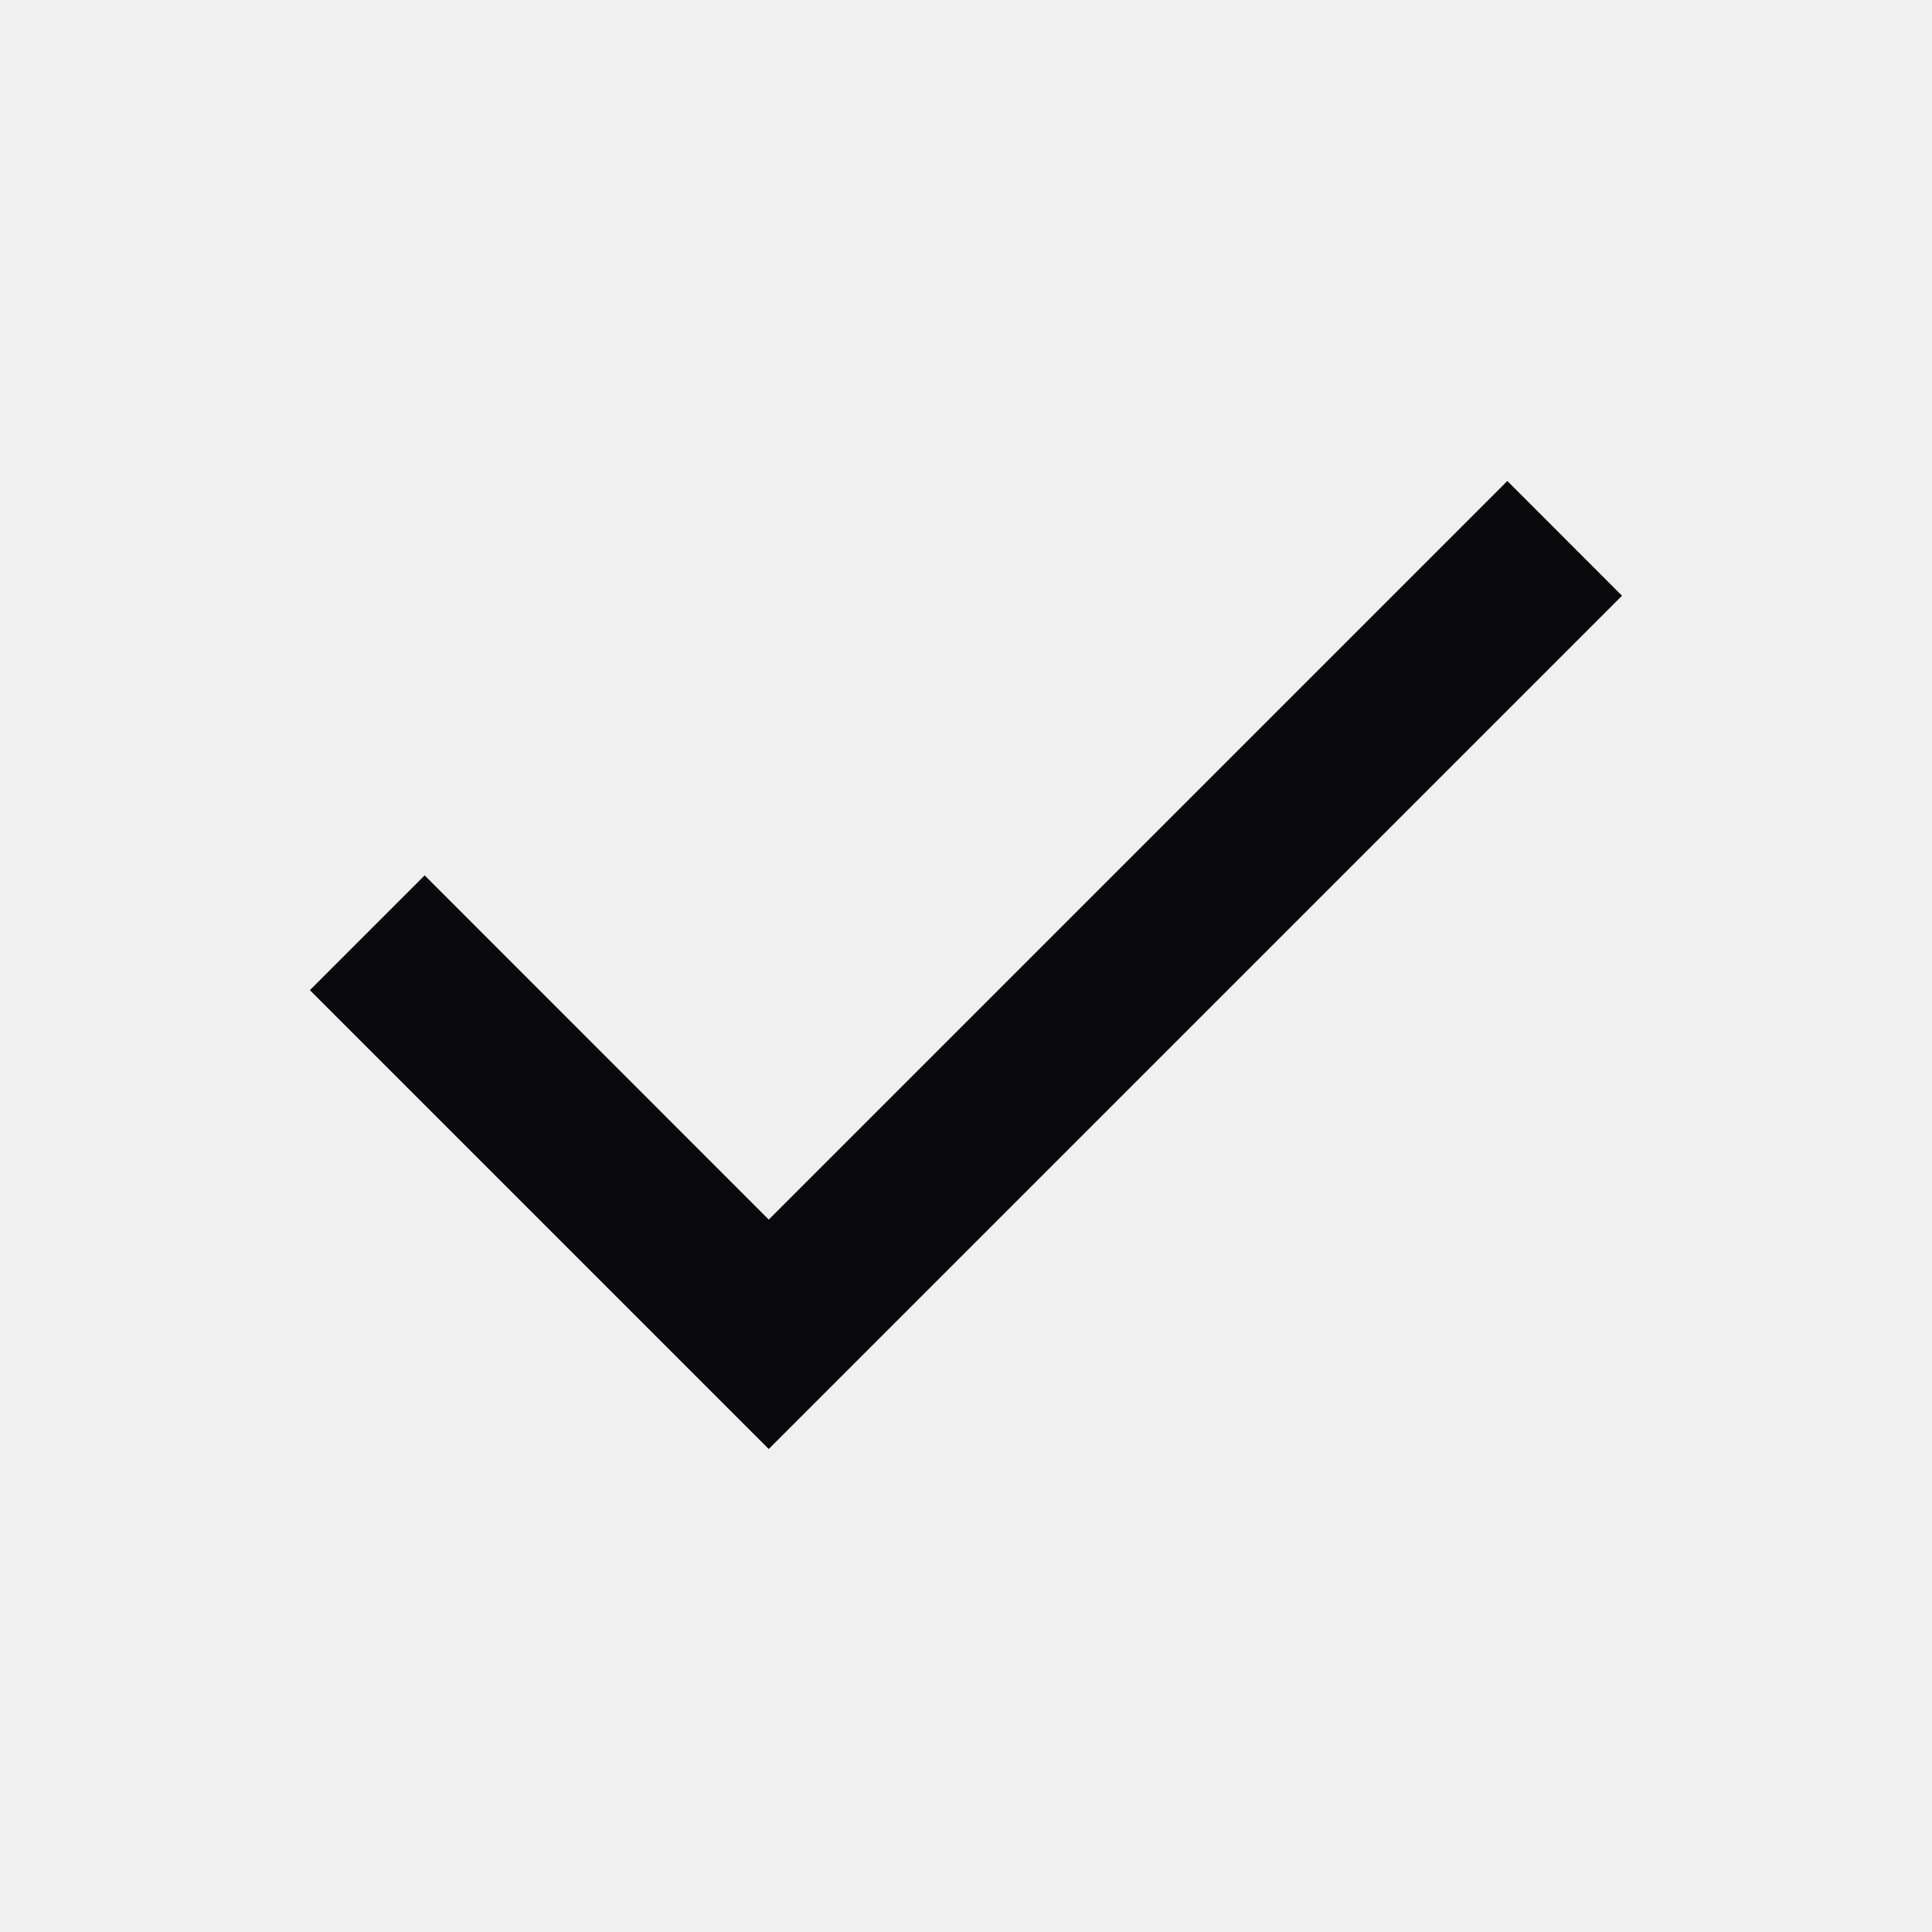
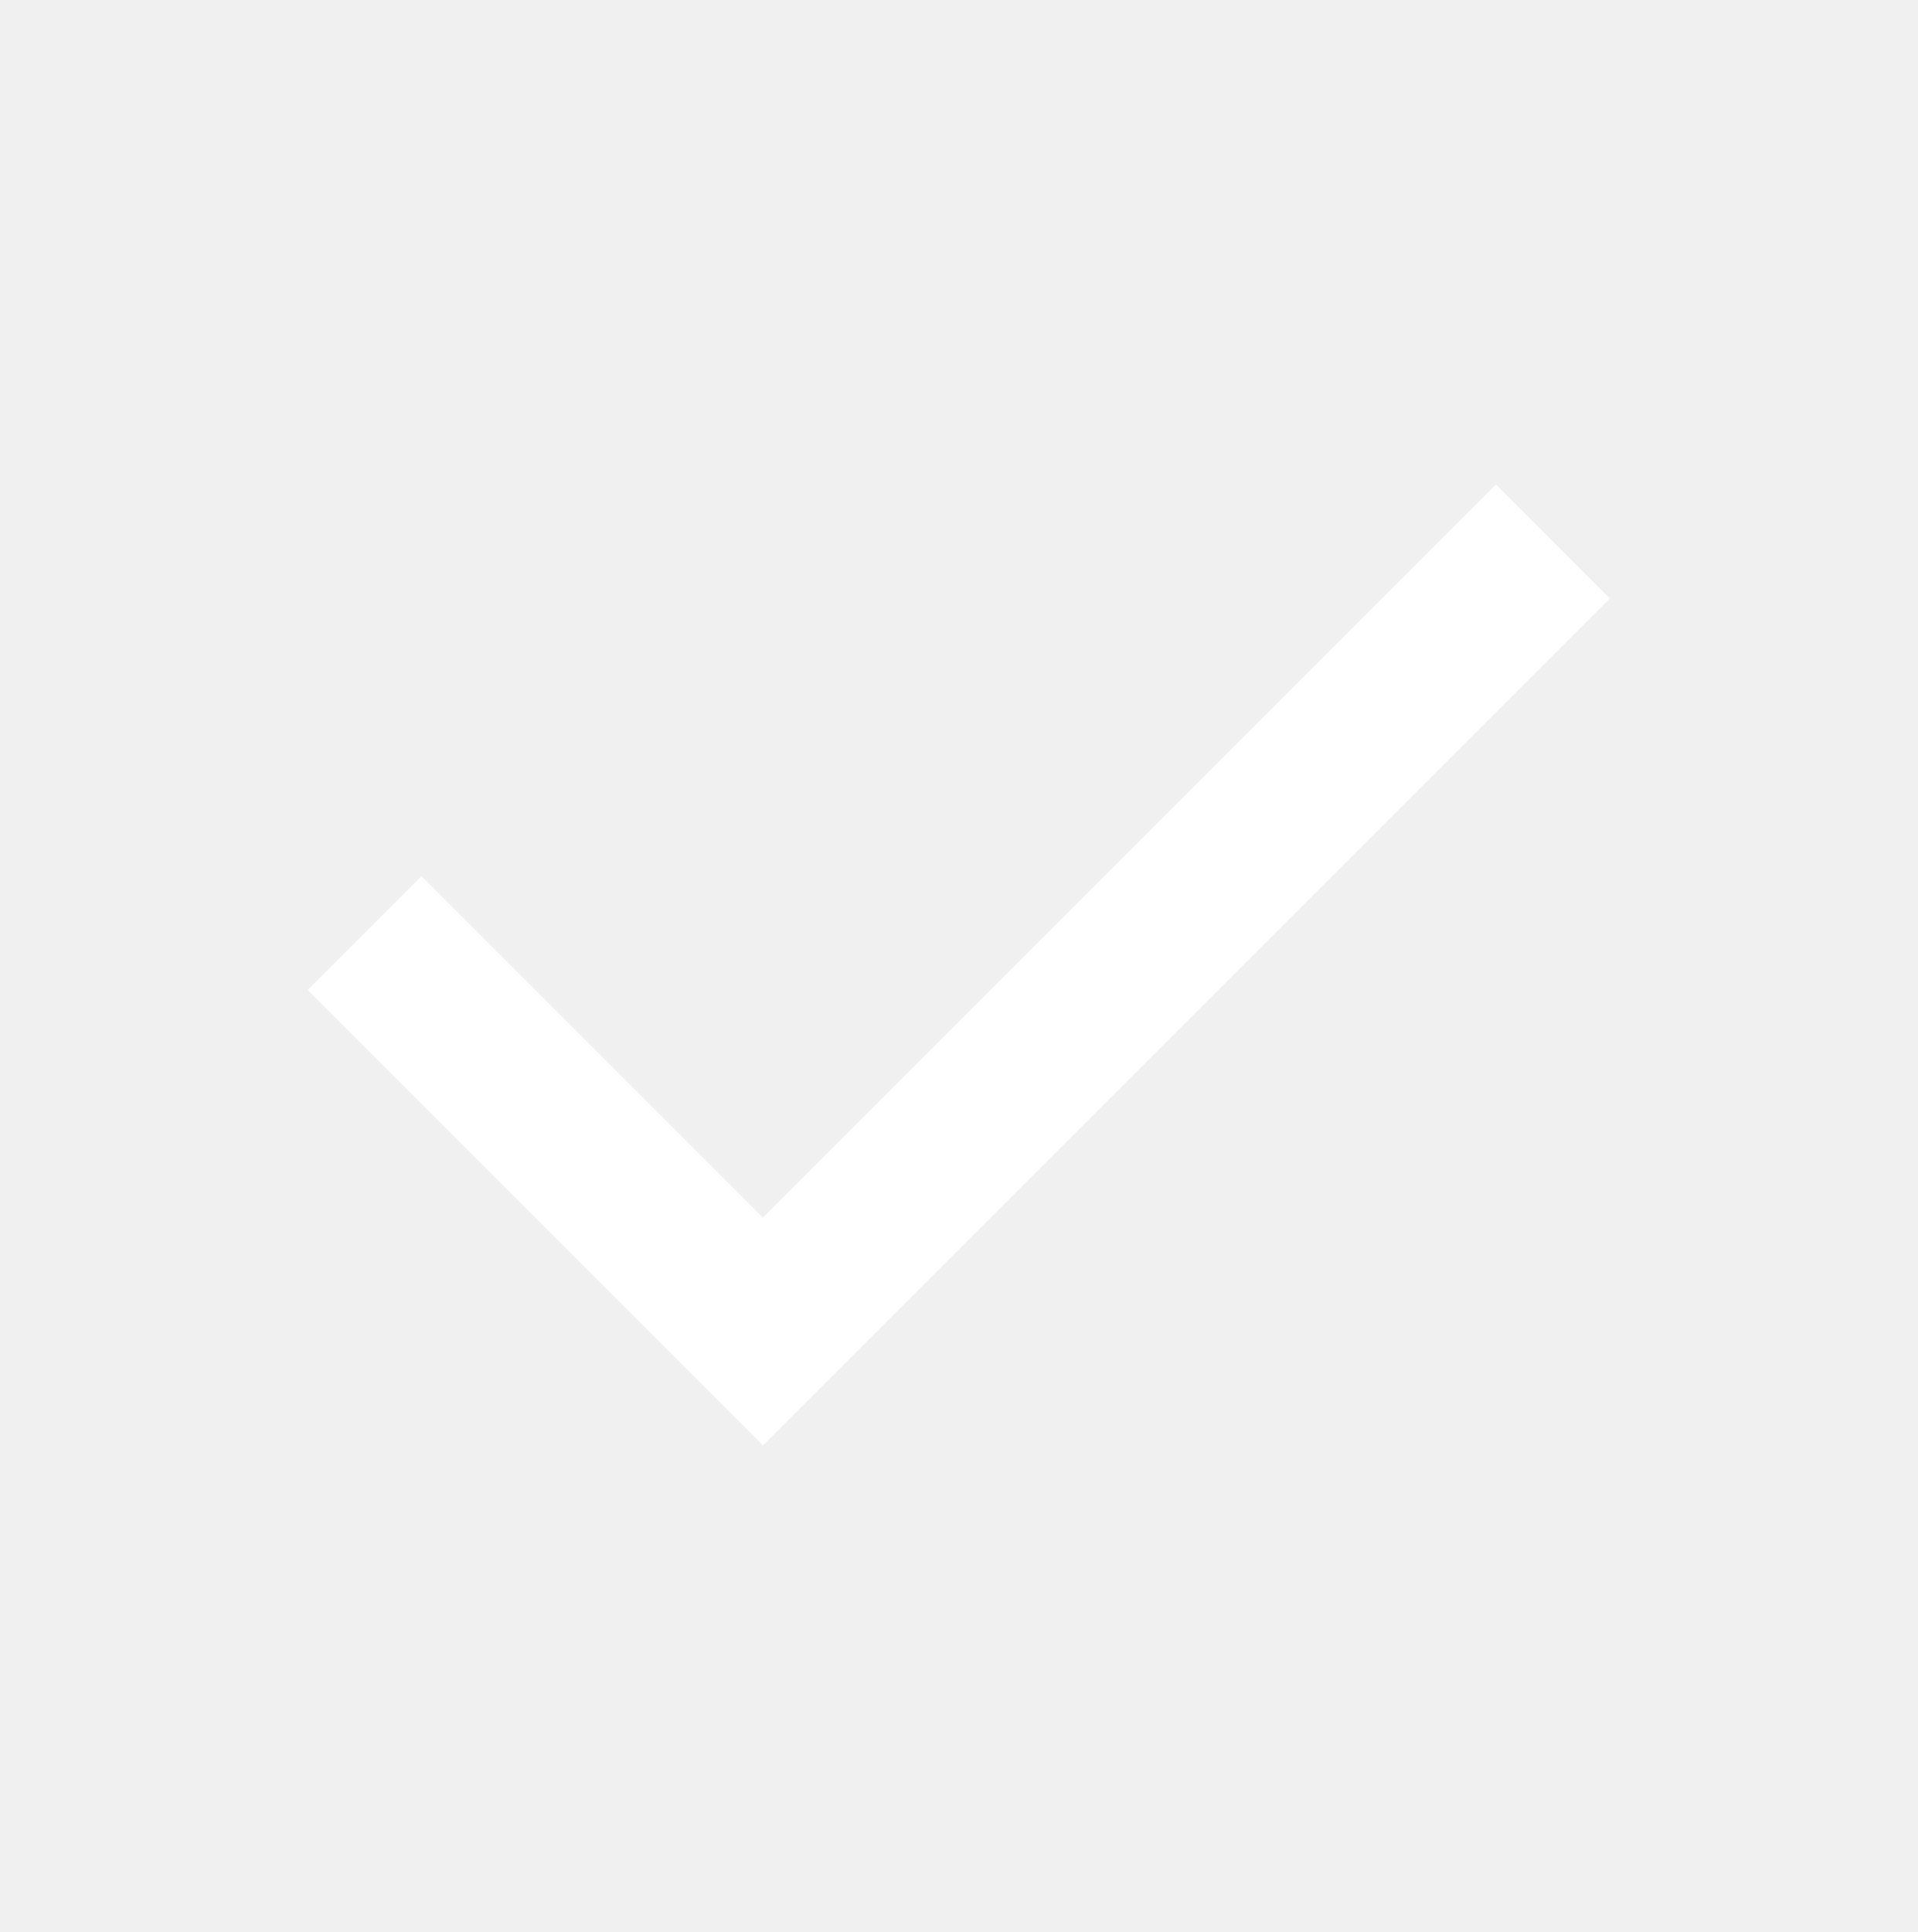
- <svg xmlns="http://www.w3.org/2000/svg" width="20" height="20" viewBox="0 0 20 20" fill="none">
-   <mask id="mask0_126_44" style="mask-type:alpha" maskUnits="userSpaceOnUse" x="0" y="0" width="20" height="20">
-     <rect width="20" height="20" fill="#D9D9D9" />
+ <svg xmlns="http://www.w3.org/2000/svg" width="132" height="133" viewBox="0 0 132 133" fill="none">
+   <mask id="mask0_270_7" style="mask-type:alpha" maskUnits="userSpaceOnUse" x="0" y="0" width="132" height="133">
+     <rect y="0.5" width="132" height="132" fill="#D9D9D9" />
  </mask>
-   <g mask="url(#mask0_126_44)">
-     <path d="M7.958 15L3.208 10.25L4.396 9.062L7.958 12.625L15.604 4.979L16.791 6.167L7.958 15Z" fill="#09090B" />
+   <g mask="url(#mask0_270_7)">
+     <path d="M52.525 99.5L21.175 68.15L29.012 60.312L52.525 83.825L102.988 33.362L110.825 41.2L52.525 99.5Z" fill="white" />
  </g>
</svg>
